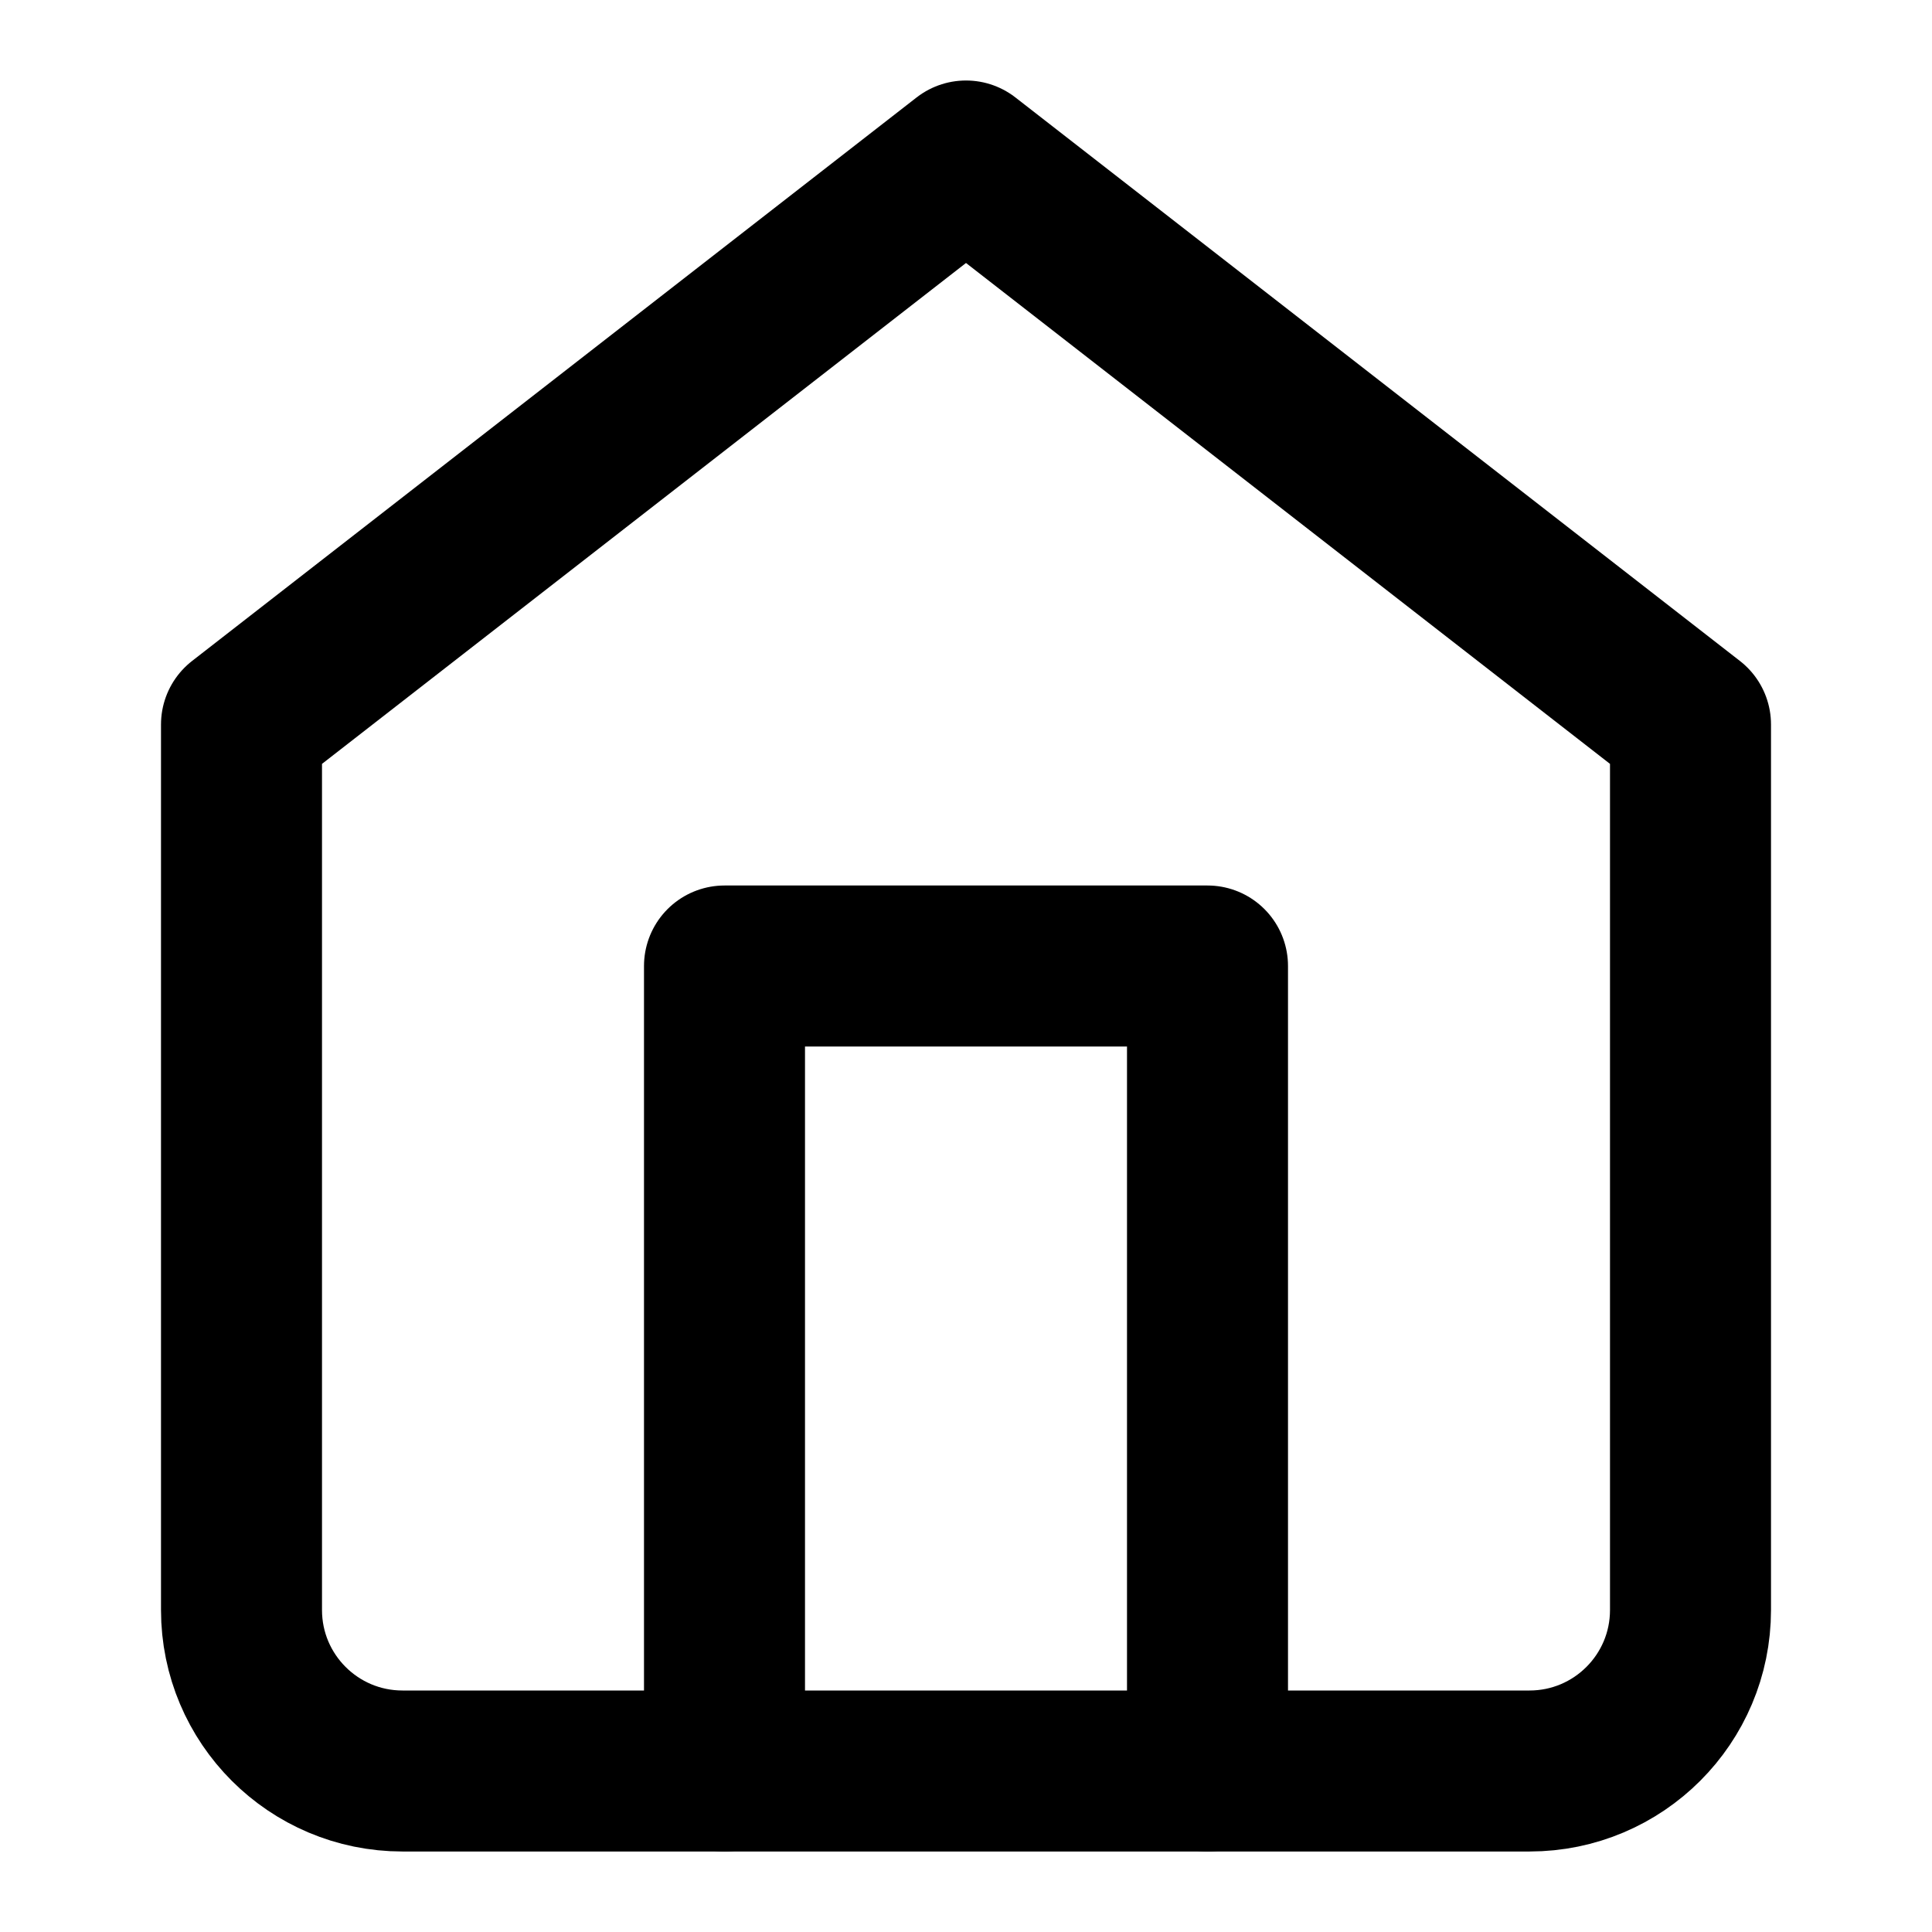
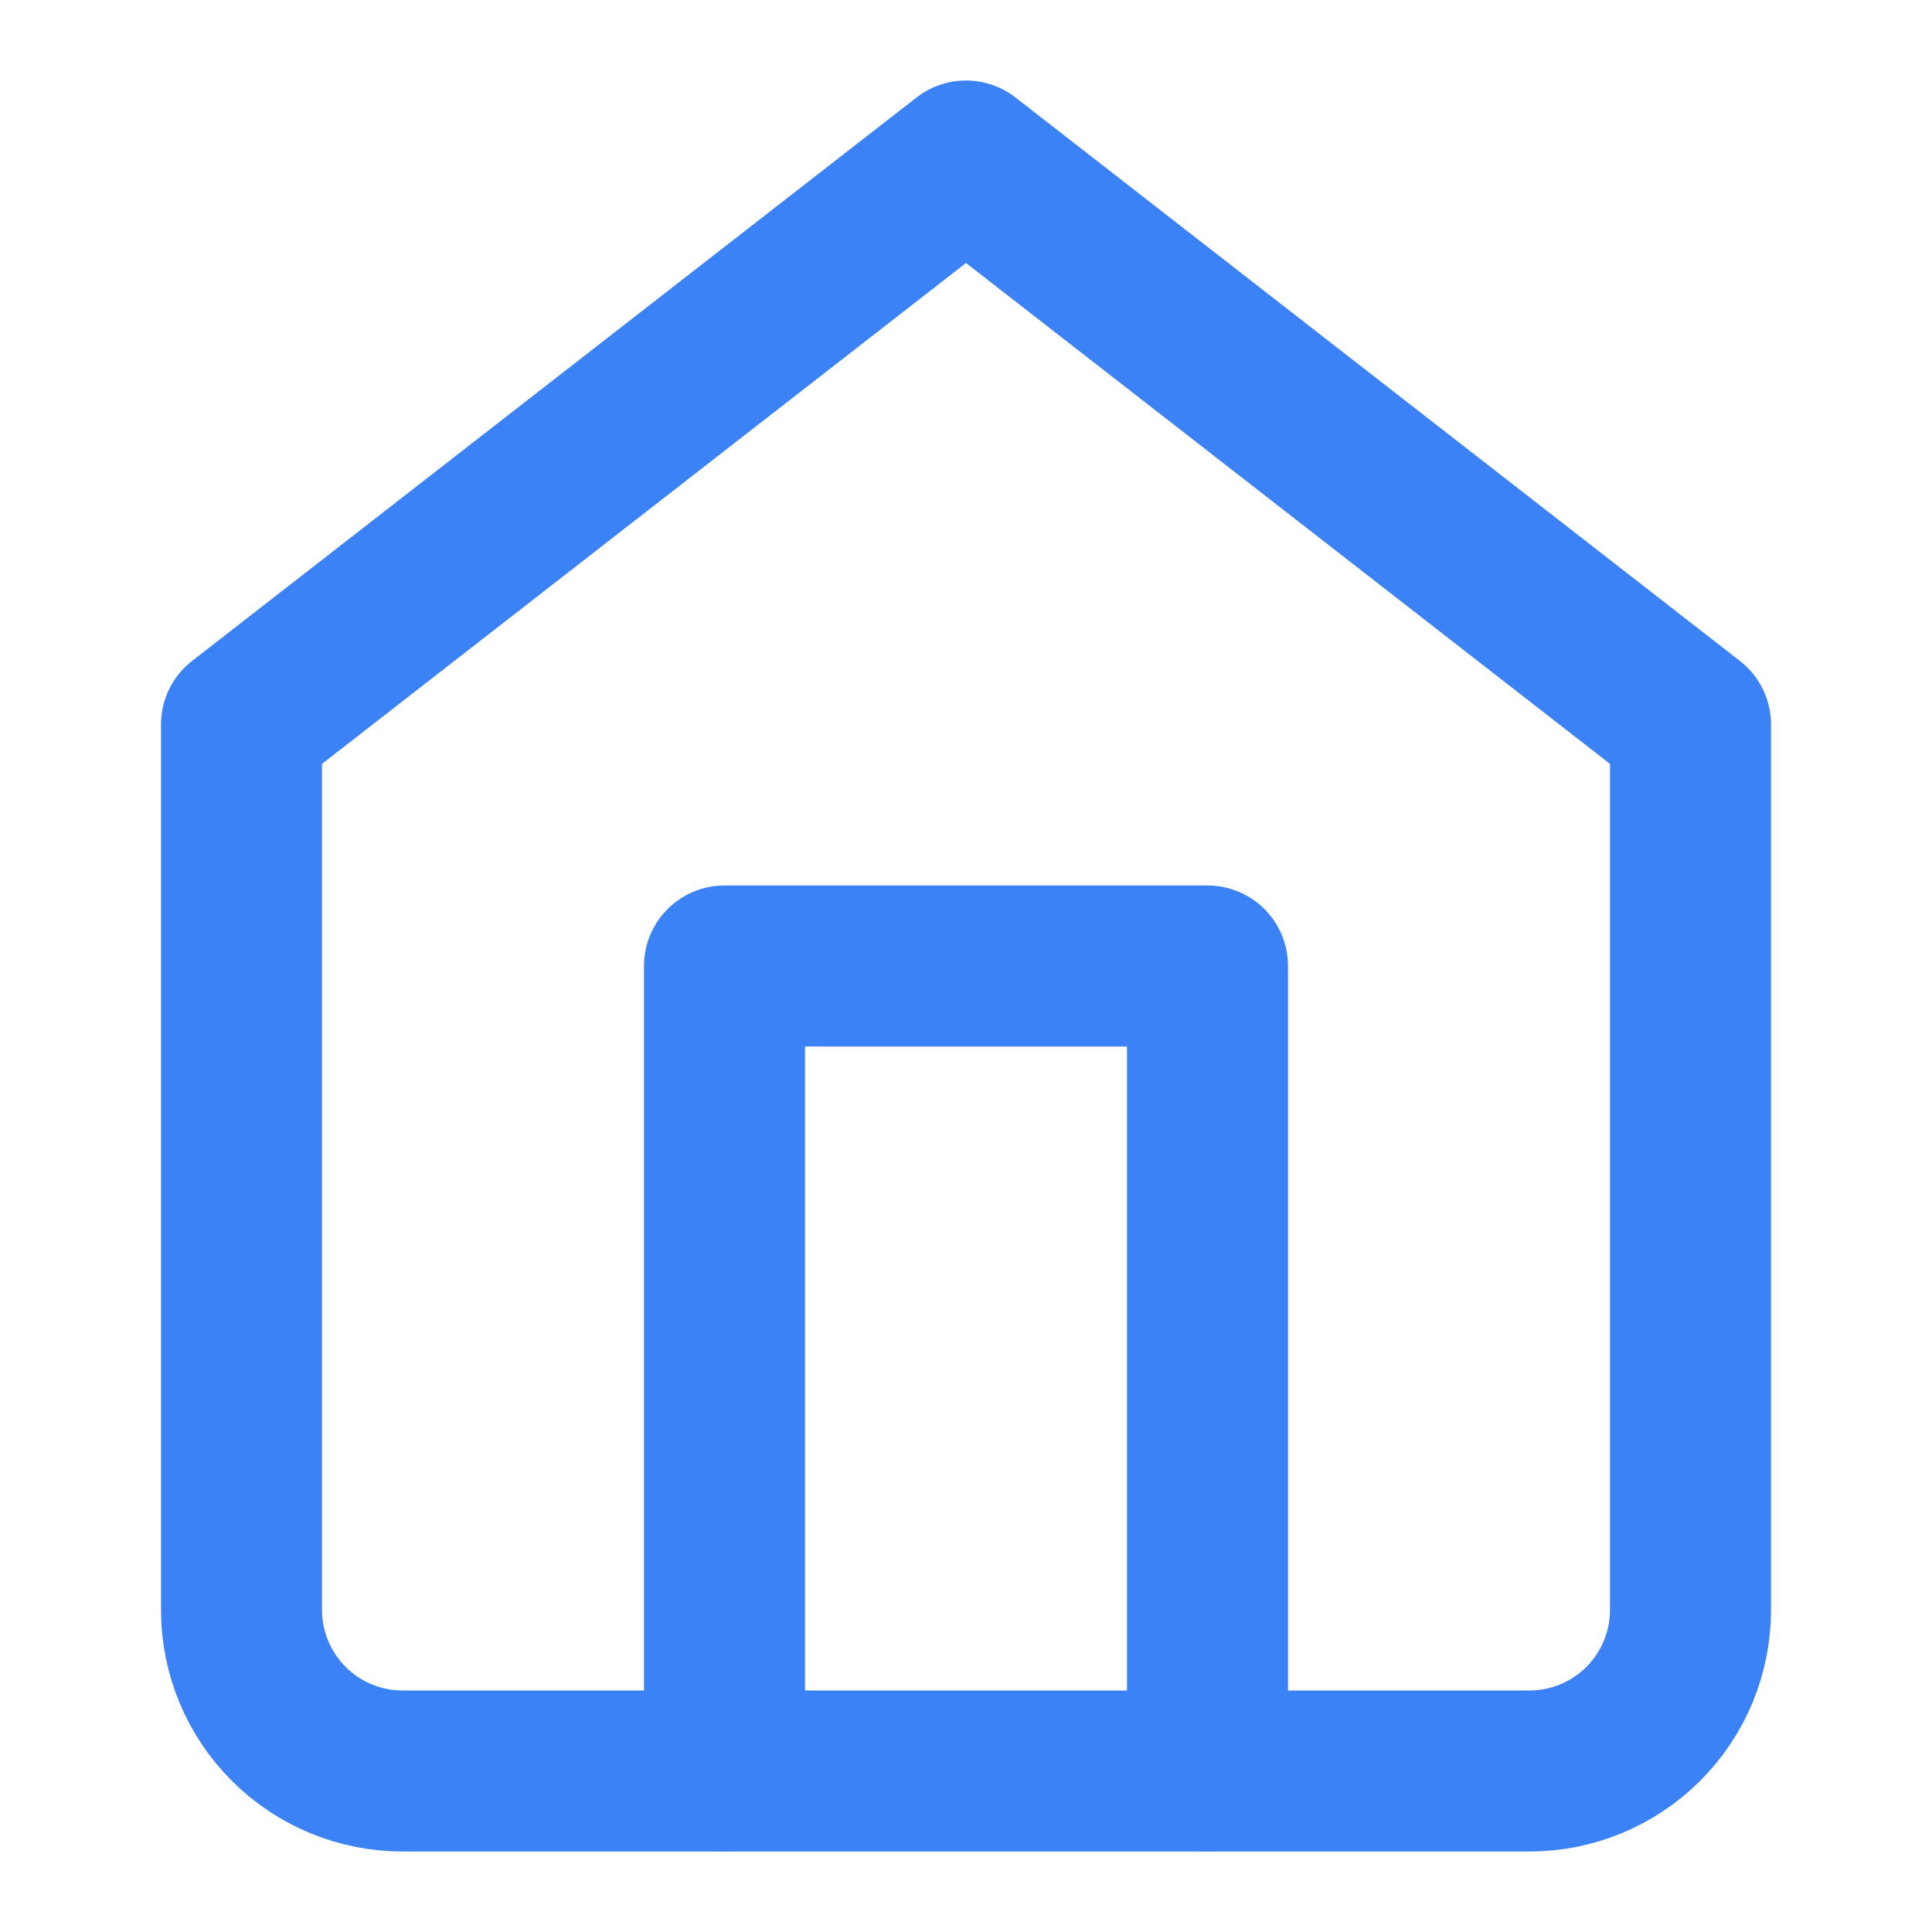
- <svg xmlns="http://www.w3.org/2000/svg" width="24" height="24" viewBox="0 0 24 24" fill="none" stroke="currentColor" stroke-width="2" stroke-linecap="round" stroke-linejoin="round" class="feather feather-home">
-   <path d="M3 9l9-7 9 7v11a2 2 0 0 1-2 2H5a2 2 0 0 1-2-2z" />
-   <polyline points="9 22 9 12 15 12 15 22" />
+ <svg xmlns="http://www.w3.org/2000/svg" width="24" height="24" viewBox="0 0 24 24" fill="none">
+   <path d="M3 9L12 2L21 9V20C21 20.53 20.789 21.039 20.414 21.414C20.039 21.789 19.53 22 19 22H5C4.47 22 3.961 21.789 3.586 21.414C3.211 21.039 3 20.53 3 20V9Z" stroke="#3B82F6" stroke-width="2" stroke-linecap="round" stroke-linejoin="round" />
+   <path d="M9 22V12H15V22" stroke="#3B82F6" stroke-width="2" stroke-linecap="round" stroke-linejoin="round" />
</svg>
